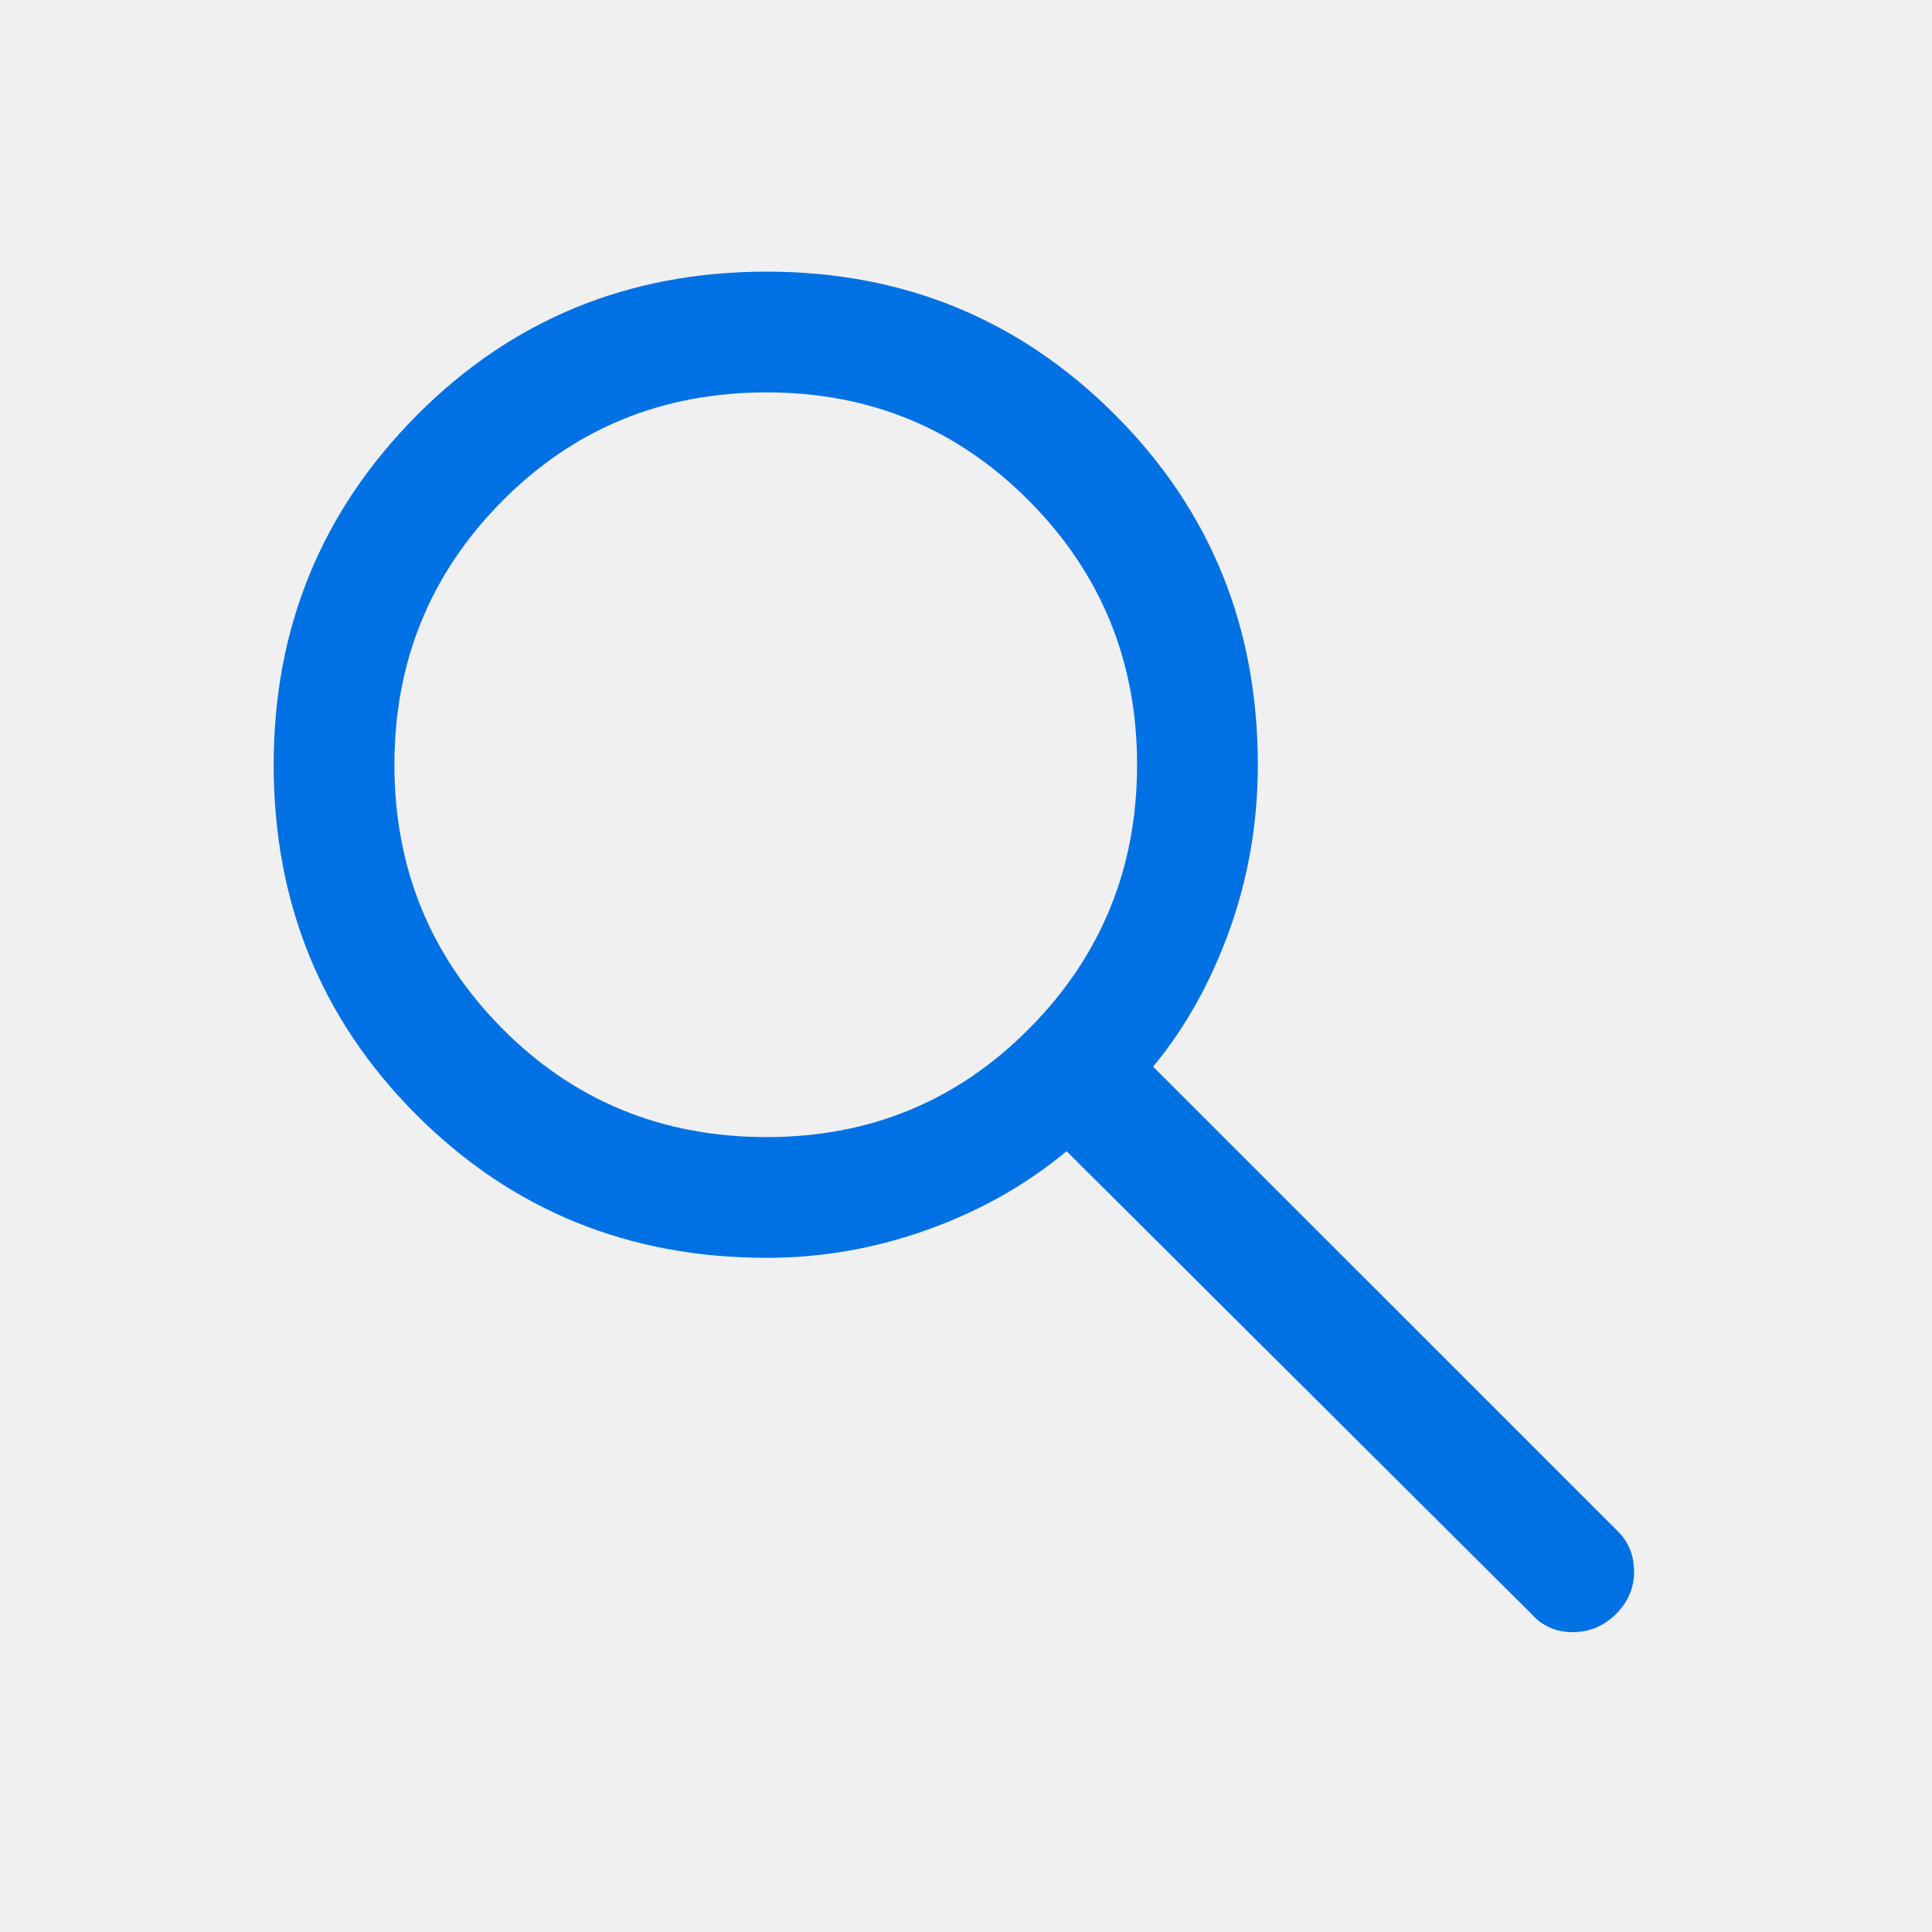
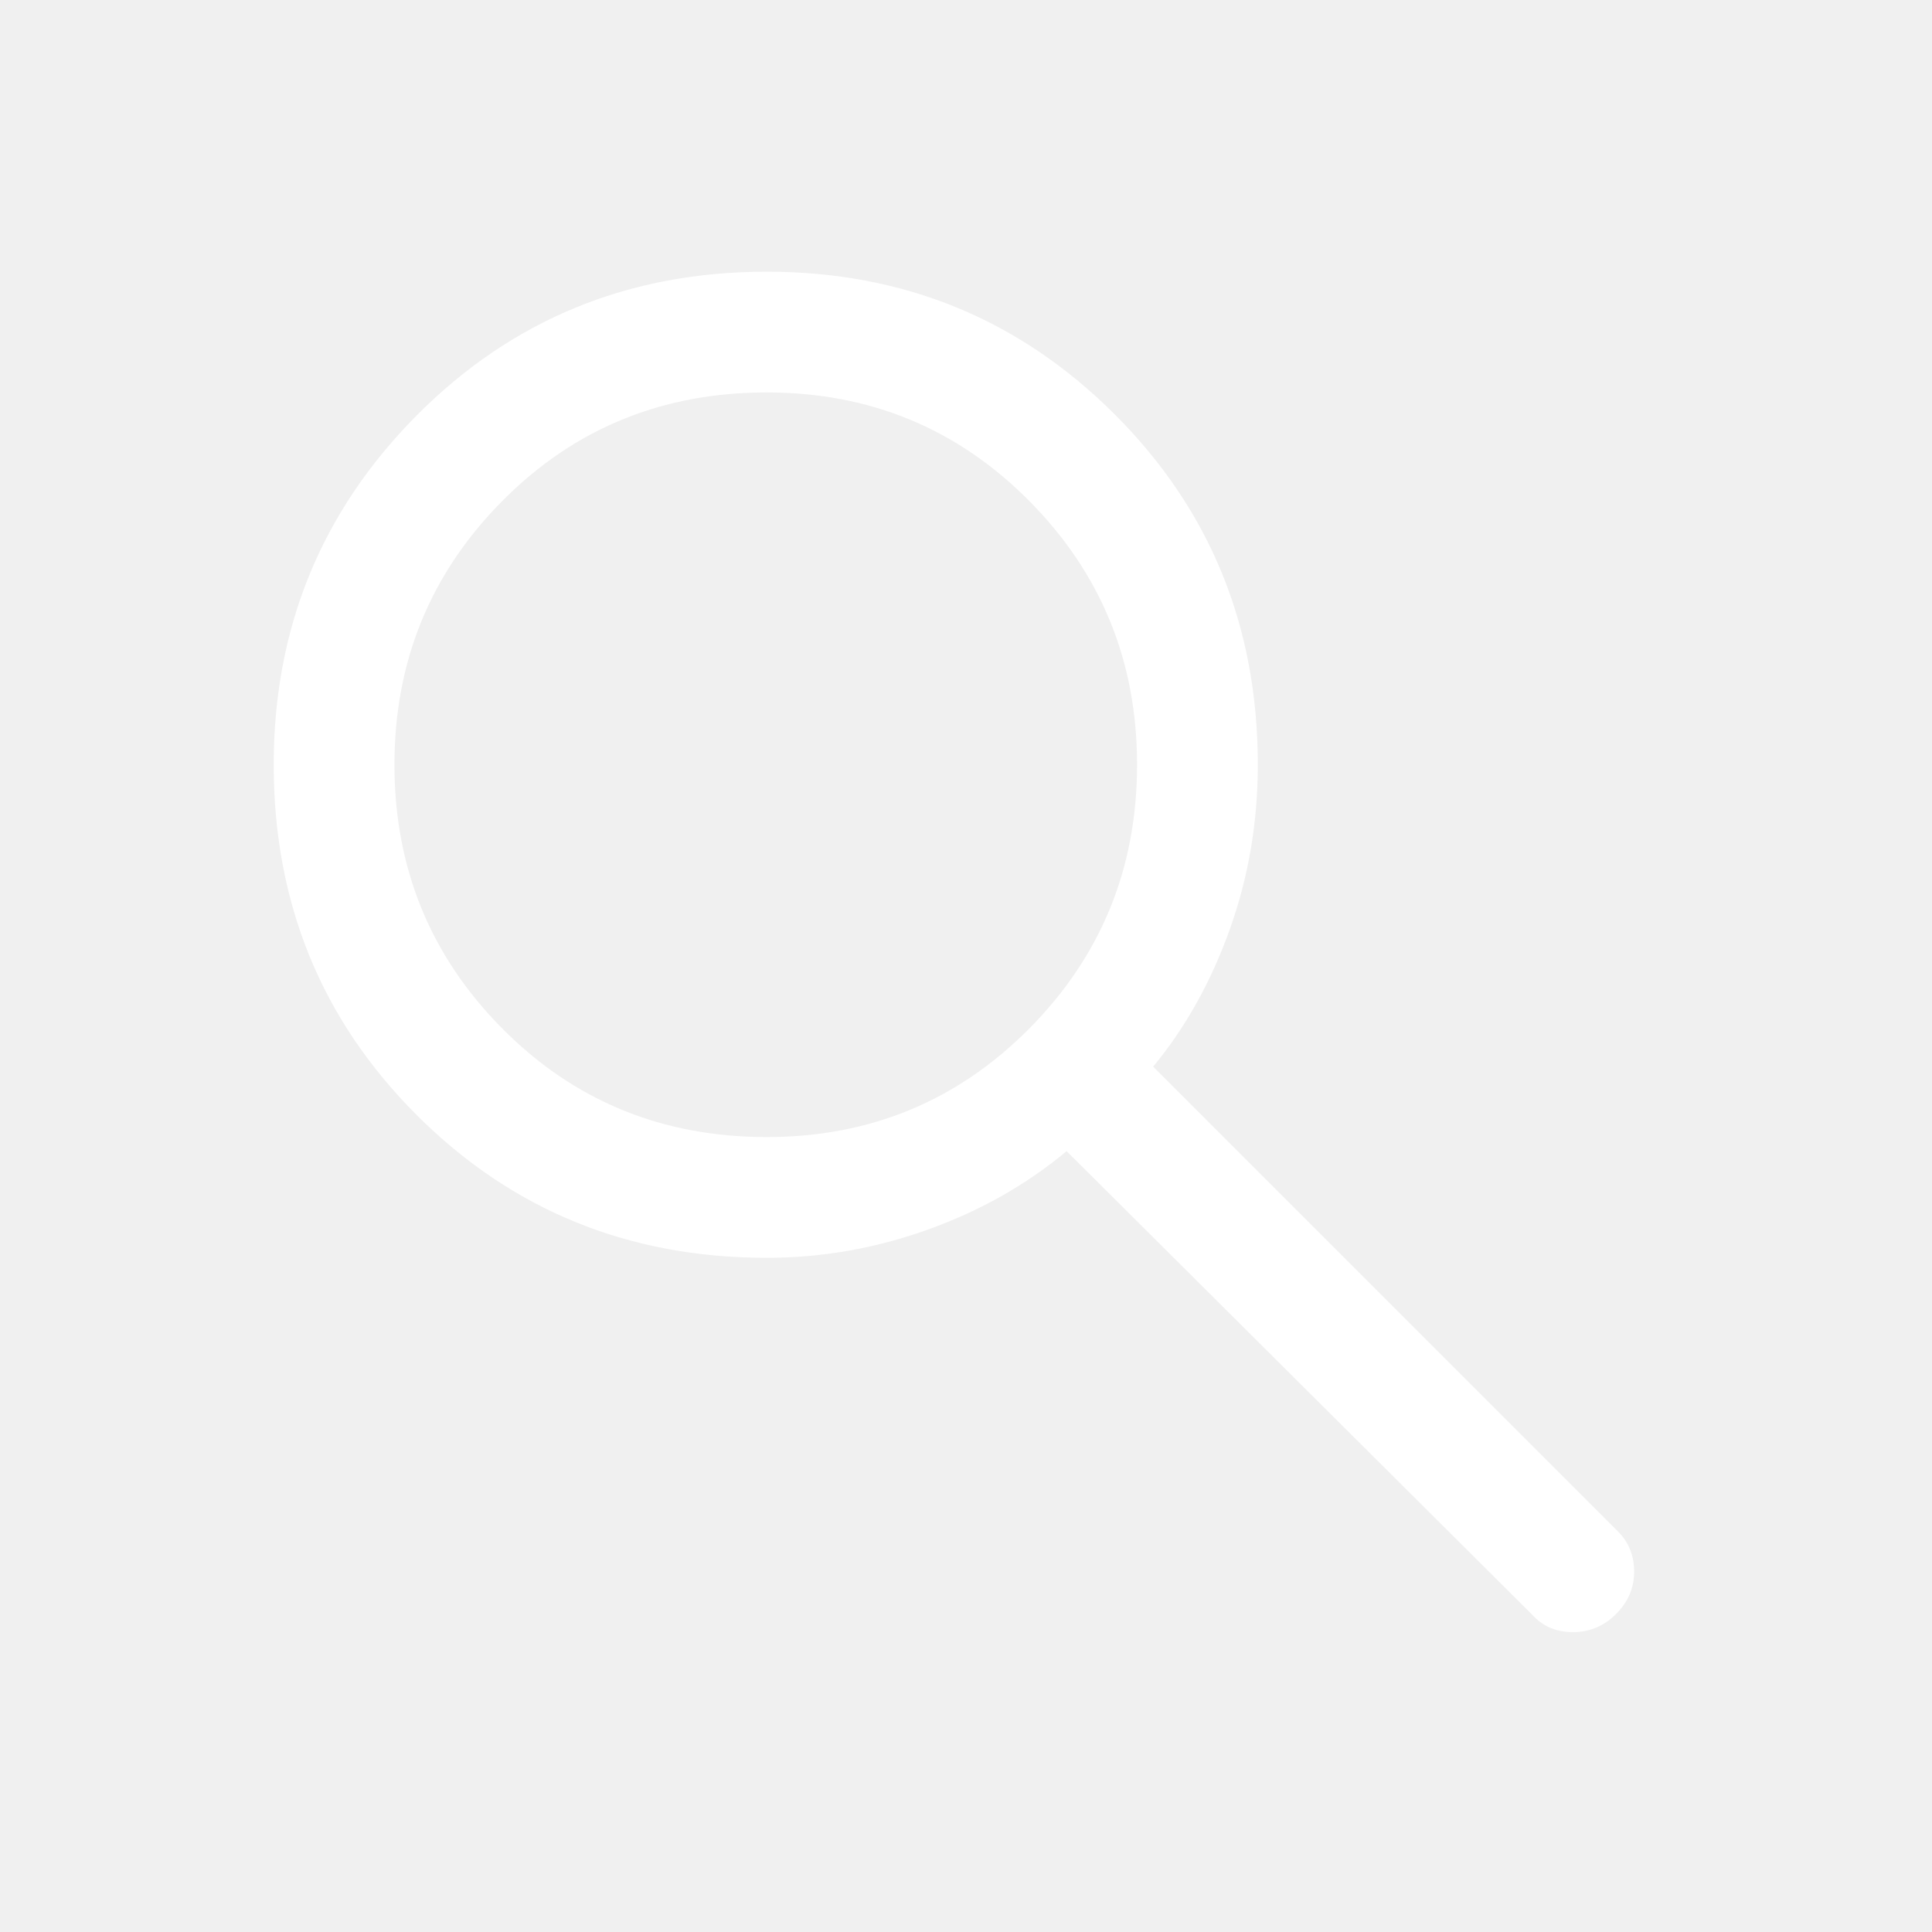
- <svg xmlns="http://www.w3.org/2000/svg" width="20" height="20" viewBox="0 0 20 20" fill="none">
-   <mask id="mask0_307_7" style="mask-type:alpha" maskUnits="userSpaceOnUse" x="0" y="0" width="20" height="20">
-     <rect width="20" height="20" fill="#D9D9D9" />
+ <svg xmlns="http://www.w3.org/2000/svg" width="24" height="24" viewBox="0 0 24 24" fill="none">
+   <mask id="mask0_402_40" style="mask-type:alpha" maskUnits="userSpaceOnUse" x="0" y="0" width="24" height="24">
+     <rect width="24" height="24" fill="#D9D9D9" />
  </mask>
-   <g mask="url(#mask0_307_7)">
-     <path d="M15.854 16.708L11.041 11.917C10.625 12.264 10.146 12.535 9.604 12.729C9.062 12.924 8.507 13.021 7.937 13.021C6.507 13.021 5.298 12.528 4.312 11.542C3.326 10.556 2.833 9.347 2.833 7.917C2.833 6.5 3.326 5.295 4.312 4.302C5.298 3.309 6.507 2.812 7.937 2.812C9.354 2.812 10.555 3.306 11.541 4.292C12.527 5.278 13.021 6.486 13.021 7.917C13.021 8.514 12.923 9.083 12.729 9.625C12.534 10.167 12.271 10.639 11.937 11.042L16.75 15.854C16.861 15.965 16.916 16.104 16.916 16.271C16.916 16.438 16.854 16.583 16.729 16.708C16.604 16.833 16.455 16.896 16.281 16.896C16.108 16.896 15.965 16.833 15.854 16.708ZM7.937 11.771C9.007 11.771 9.913 11.396 10.656 10.646C11.399 9.896 11.771 8.986 11.771 7.917C11.771 6.847 11.399 5.938 10.656 5.188C9.913 4.438 9.007 4.062 7.937 4.062C6.854 4.062 5.941 4.438 5.198 5.188C4.455 5.938 4.083 6.847 4.083 7.917C4.083 8.986 4.455 9.896 5.198 10.646C5.941 11.396 6.854 11.771 7.937 11.771Z" fill="#0071E3" />
+   <g mask="url(#mask0_402_40)">
+     <path d="M19.025 20.05L13.25 14.3C12.75 14.717 12.175 15.042 11.525 15.275C10.875 15.508 10.208 15.625 9.525 15.625C7.808 15.625 6.358 15.033 5.175 13.85C3.992 12.667 3.4 11.217 3.4 9.5C3.4 7.8 3.992 6.354 5.175 5.162C6.358 3.971 7.808 3.375 9.525 3.375C11.225 3.375 12.667 3.967 13.85 5.15C15.033 6.333 15.625 7.783 15.625 9.5C15.625 10.217 15.508 10.9 15.275 11.55C15.042 12.2 14.725 12.767 14.325 13.25L20.1 19.025C20.233 19.158 20.3 19.325 20.3 19.525C20.3 19.725 20.225 19.9 20.075 20.05C19.925 20.2 19.746 20.275 19.538 20.275C19.329 20.275 19.158 20.2 19.025 20.05ZM9.525 14.125C10.808 14.125 11.896 13.675 12.788 12.775C13.679 11.875 14.125 10.783 14.125 9.5C14.125 8.217 13.679 7.125 12.788 6.225C11.896 5.325 10.808 4.875 9.525 4.875C8.225 4.875 7.129 5.325 6.238 6.225C5.346 7.125 4.9 8.217 4.9 9.5C4.9 10.783 5.346 11.875 6.238 12.775C7.129 13.675 8.225 14.125 9.525 14.125Z" fill="white" />
  </g>
</svg>
